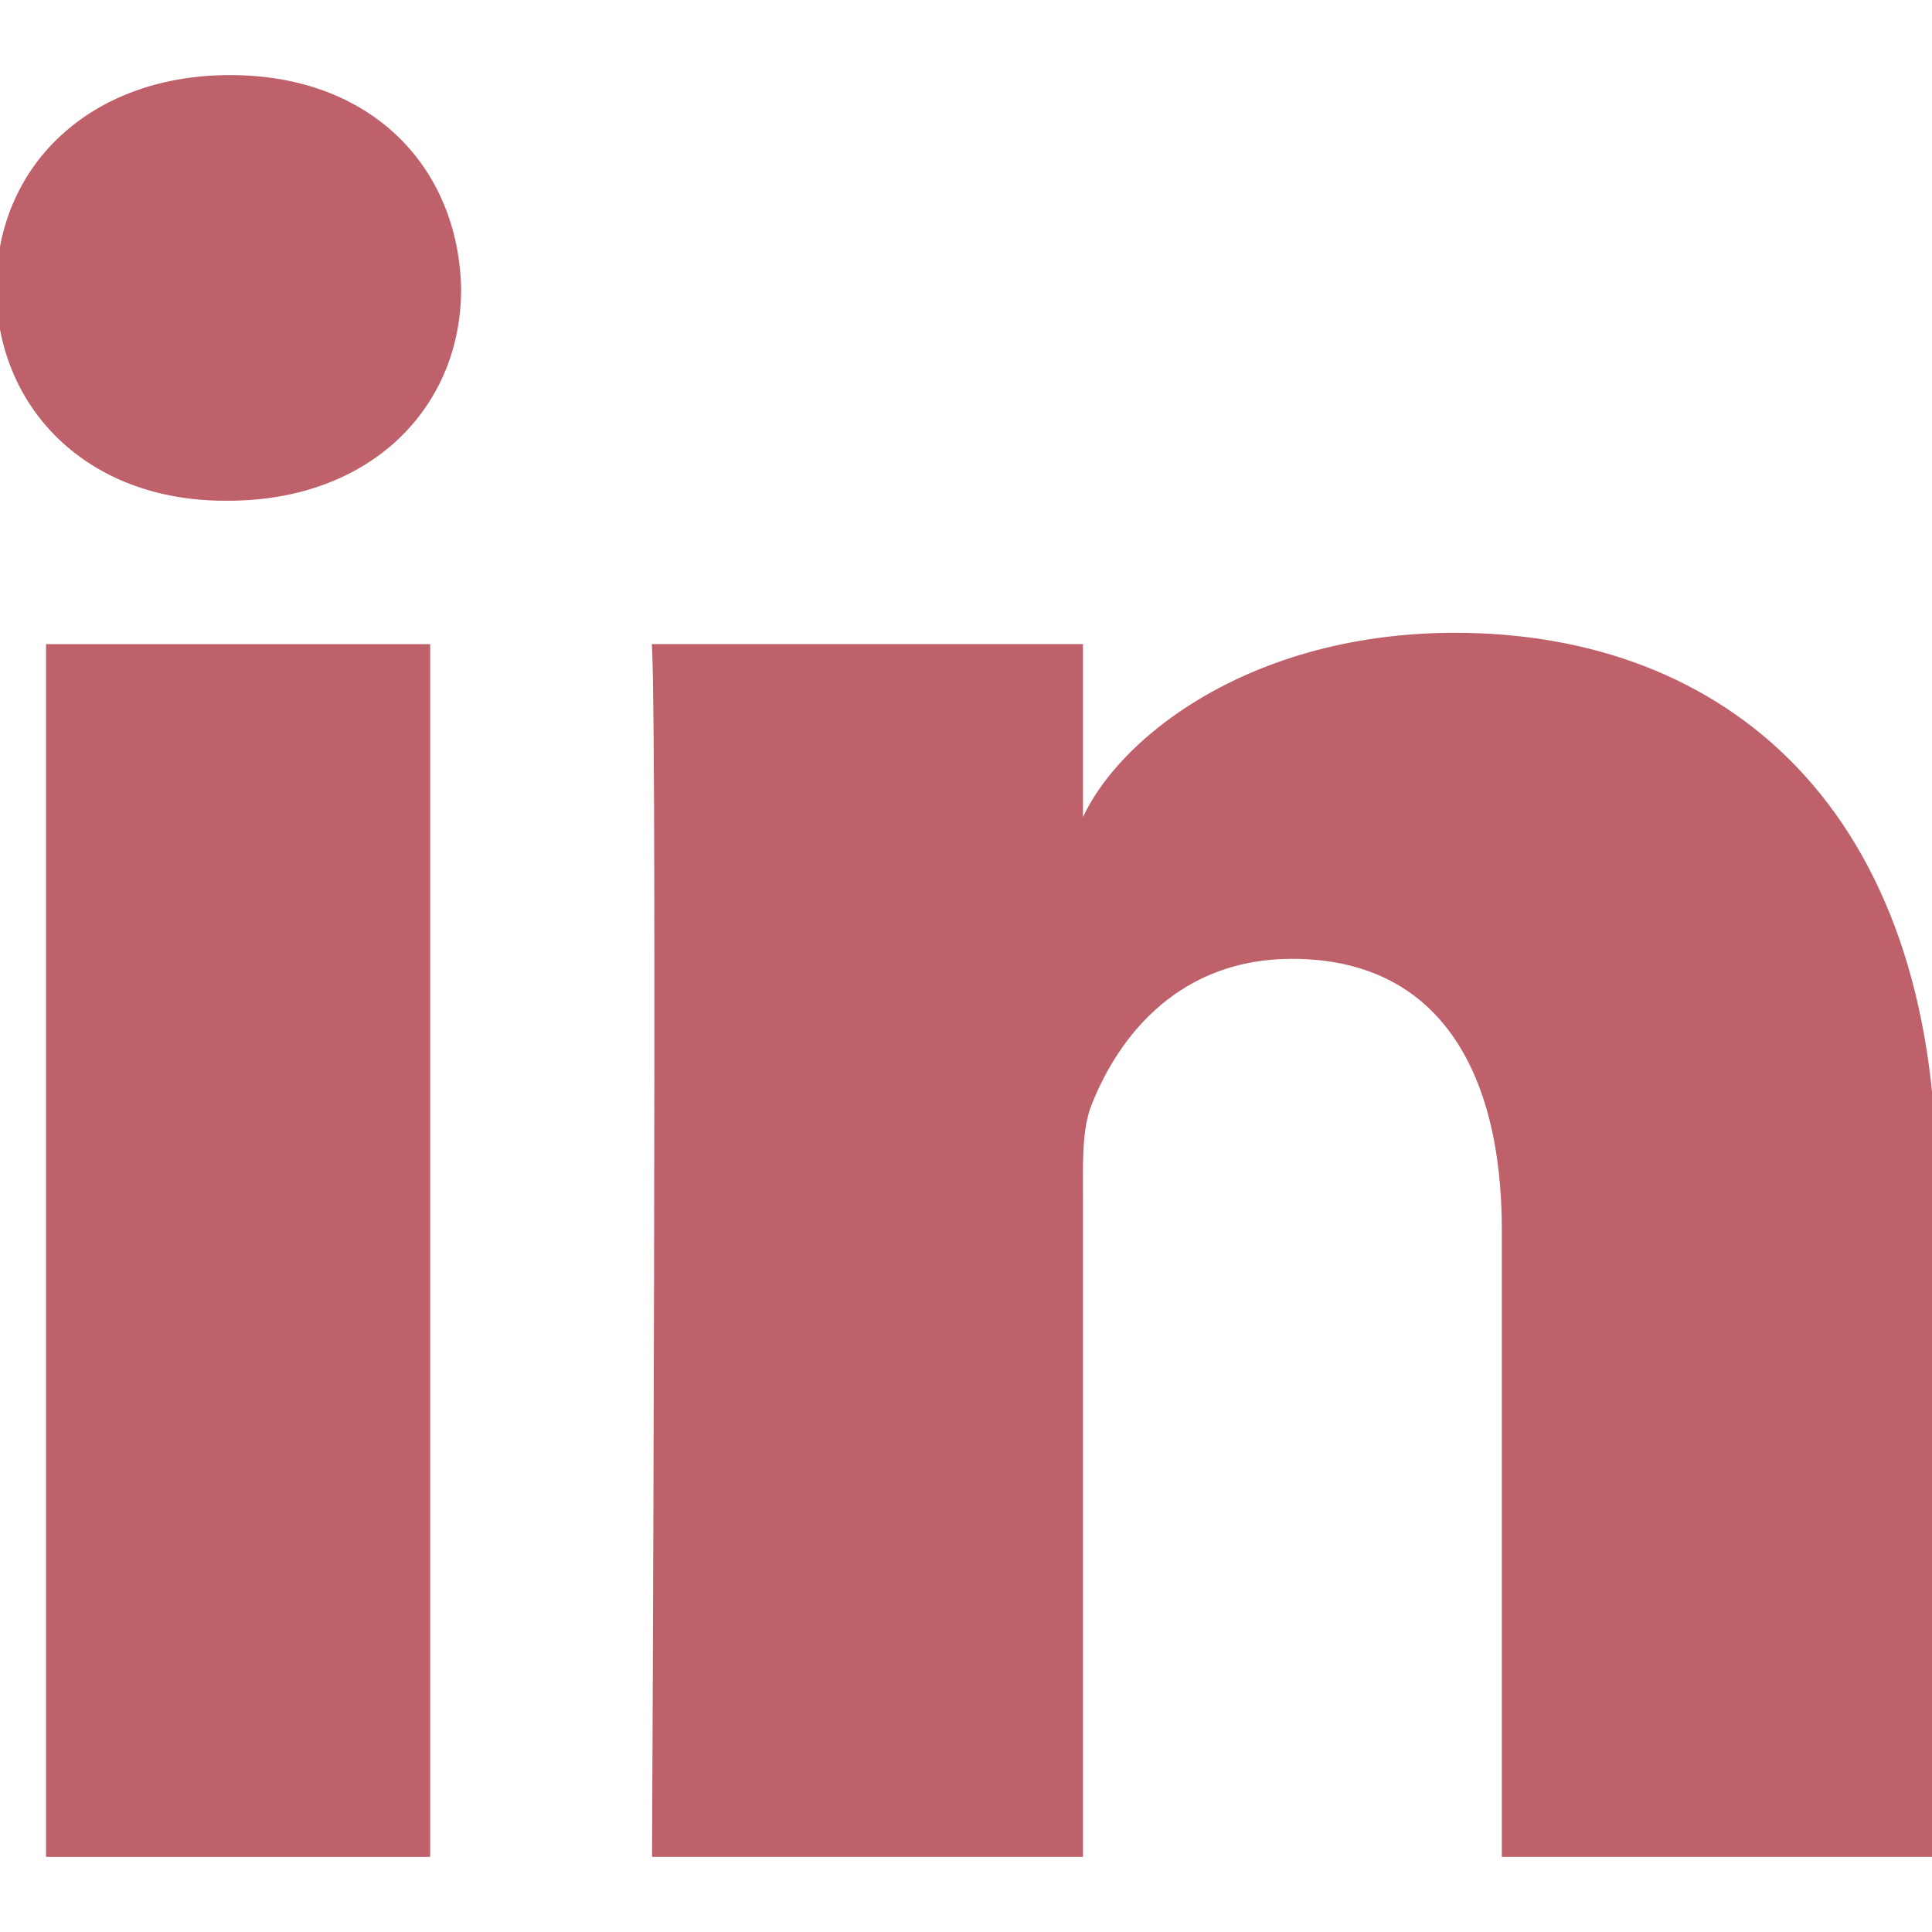
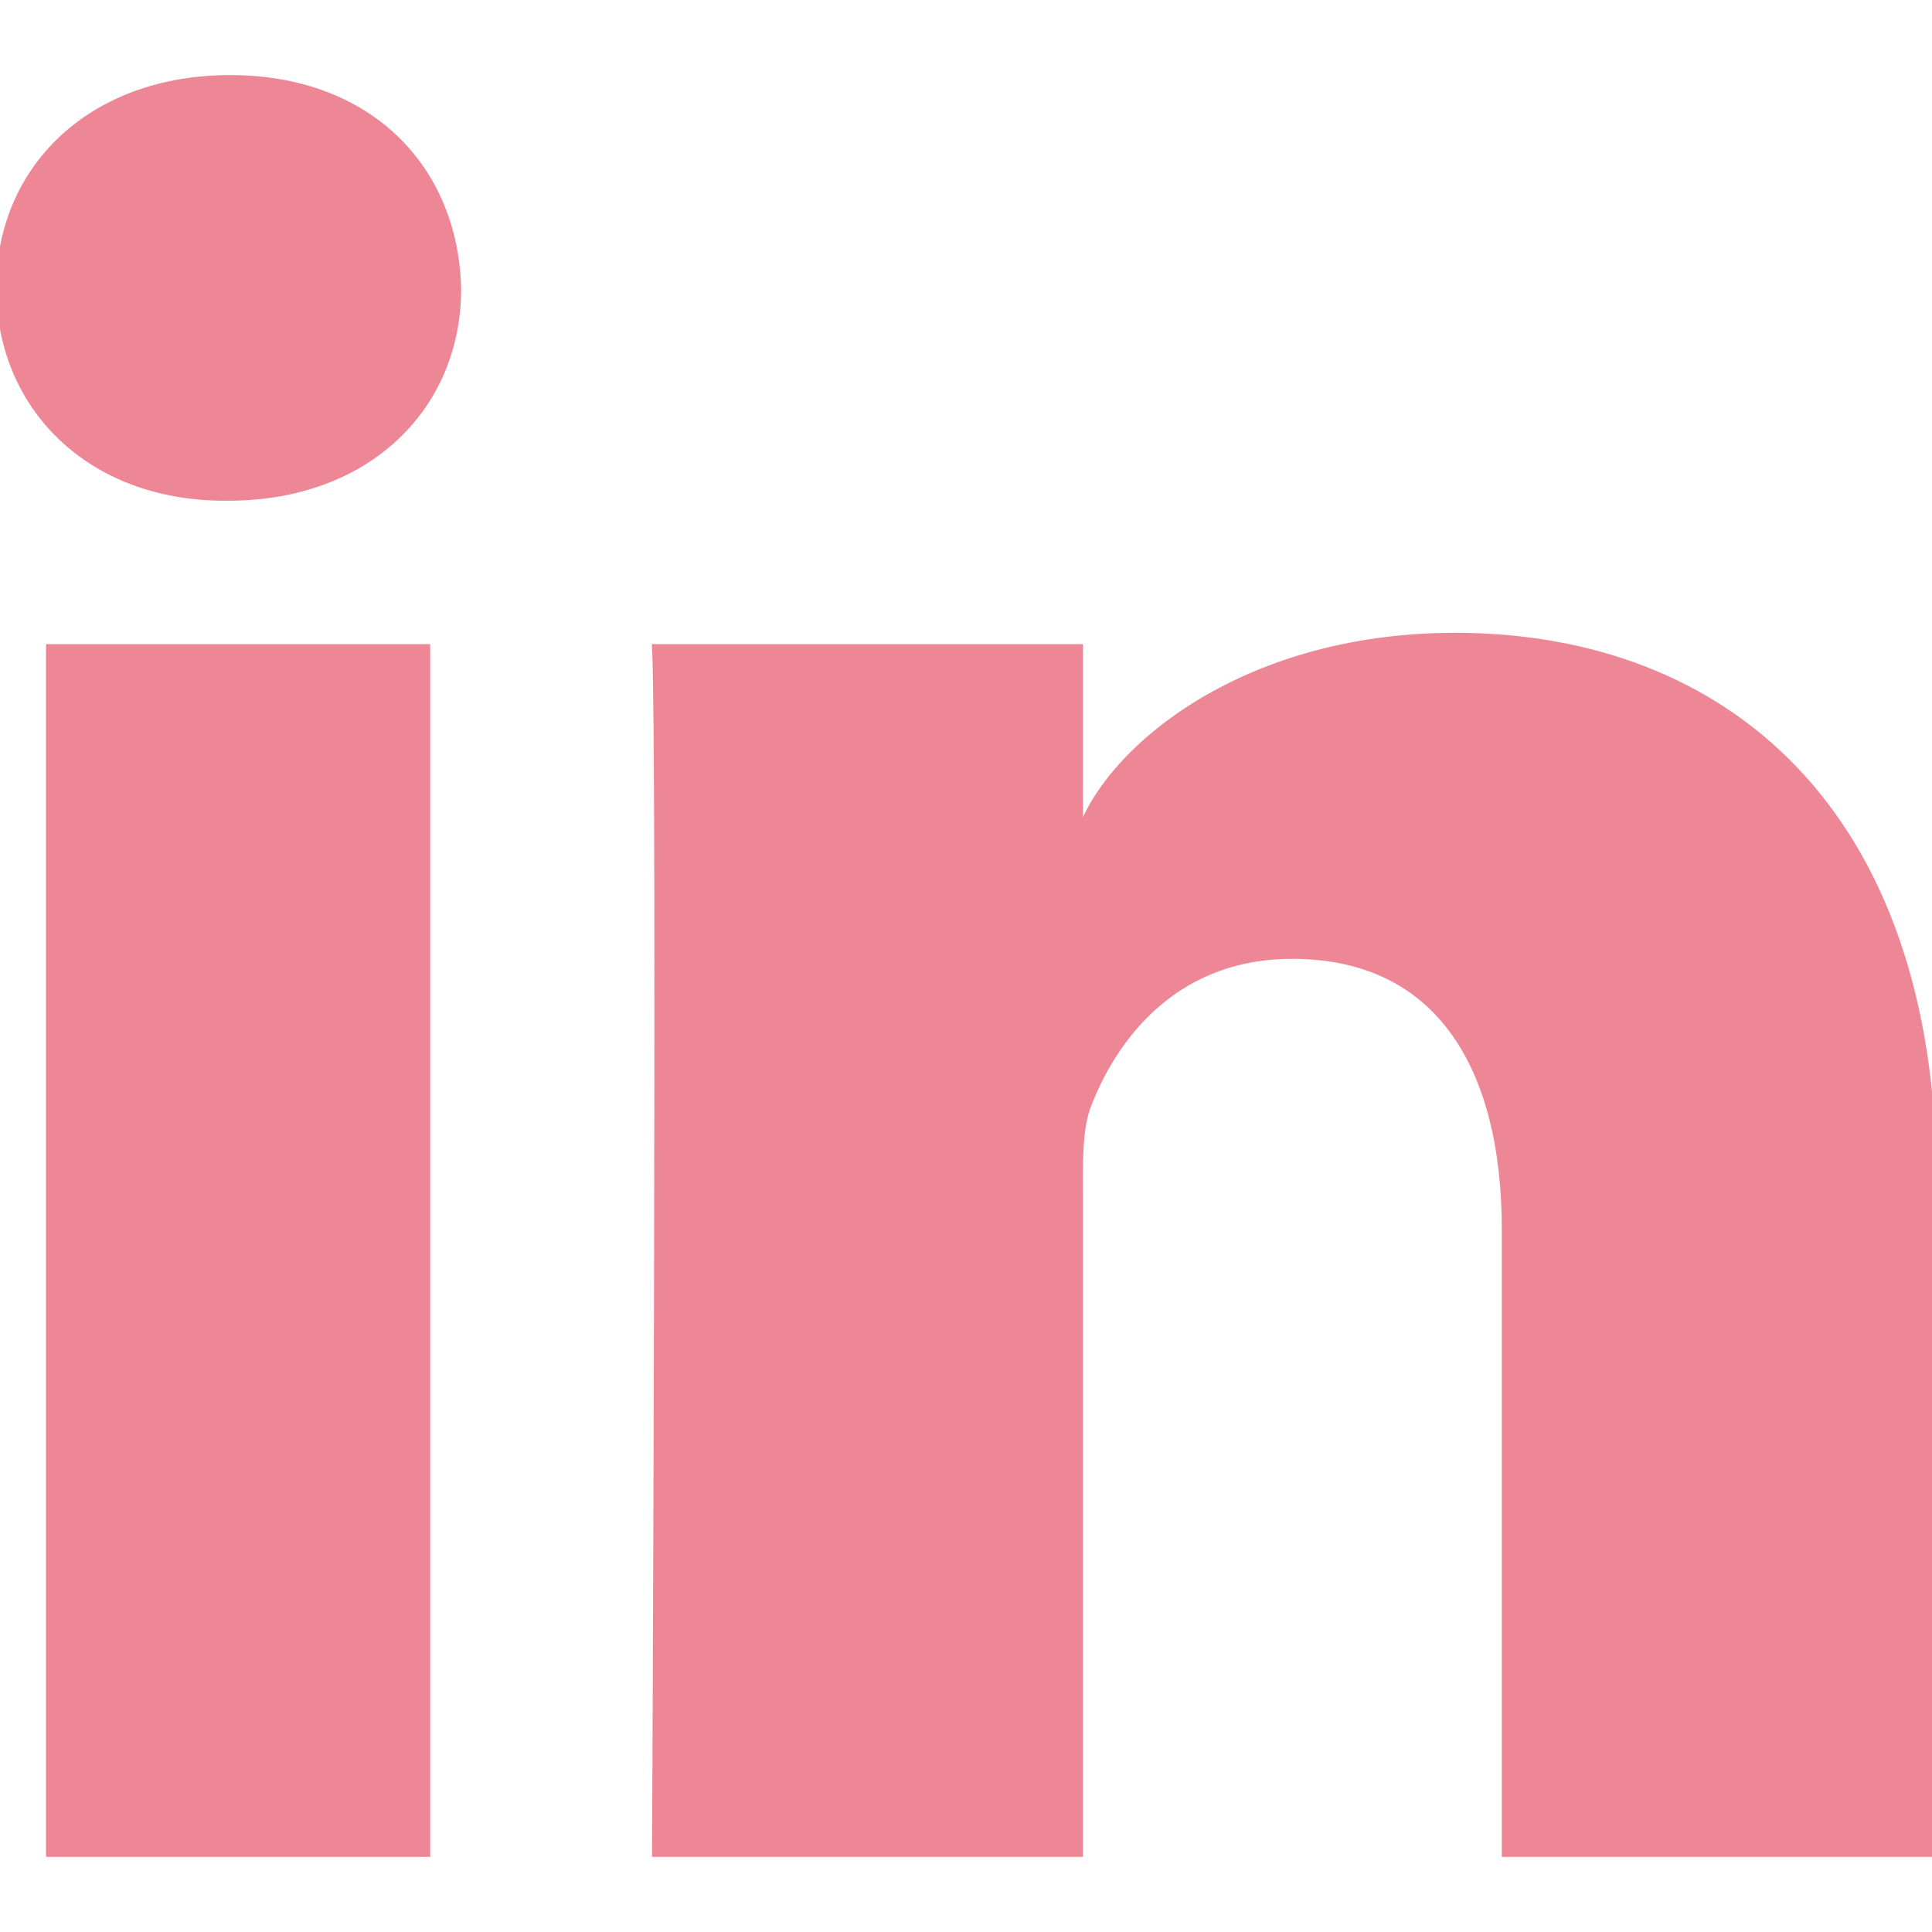
- <svg xmlns="http://www.w3.org/2000/svg" fill="#bf616a" version="1.1" id="Layer_1" viewBox="-271 283.9 256 235.1" xml:space="preserve" width="800px" height="800px" stroke="#bf616a">
+ <svg xmlns="http://www.w3.org/2000/svg" fill="#ed8796" version="1.1" id="Layer_1" viewBox="-271 283.9 256 235.1" xml:space="preserve" width="800px" height="800px" stroke="#ed8796">
  <g id="SVGRepo_bgCarrier" stroke-width="0" />
  <g id="SVGRepo_tracerCarrier" stroke-linecap="round" stroke-linejoin="round" />
  <g id="SVGRepo_iconCarrier">
    <g>
      <rect x="-264.4" y="359.3" width="49.9" height="159.7" />
      <path d="M-240.5,283.9c-18.4,0-30.5,11.9-30.5,27.7c0,15.5,11.7,27.7,29.8,27.7h0.4c18.8,0,30.5-12.3,30.4-27.7 C-210.8,295.8-222.1,283.9-240.5,283.9z" />
      <path d="M-78.2,357.8c-28.6,0-46.5,15.6-49.8,26.6v-25.1h-56.1c0.7,13.3,0,159.7,0,159.7h56.1v-86.3c0-4.9-0.2-9.7,1.2-13.1 c3.8-9.6,12.1-19.6,27-19.6c19.5,0,28.3,14.8,28.3,36.4V519h56.6v-88.8C-14.9,380.8-42.7,357.8-78.2,357.8z" />
    </g>
  </g>
</svg>
